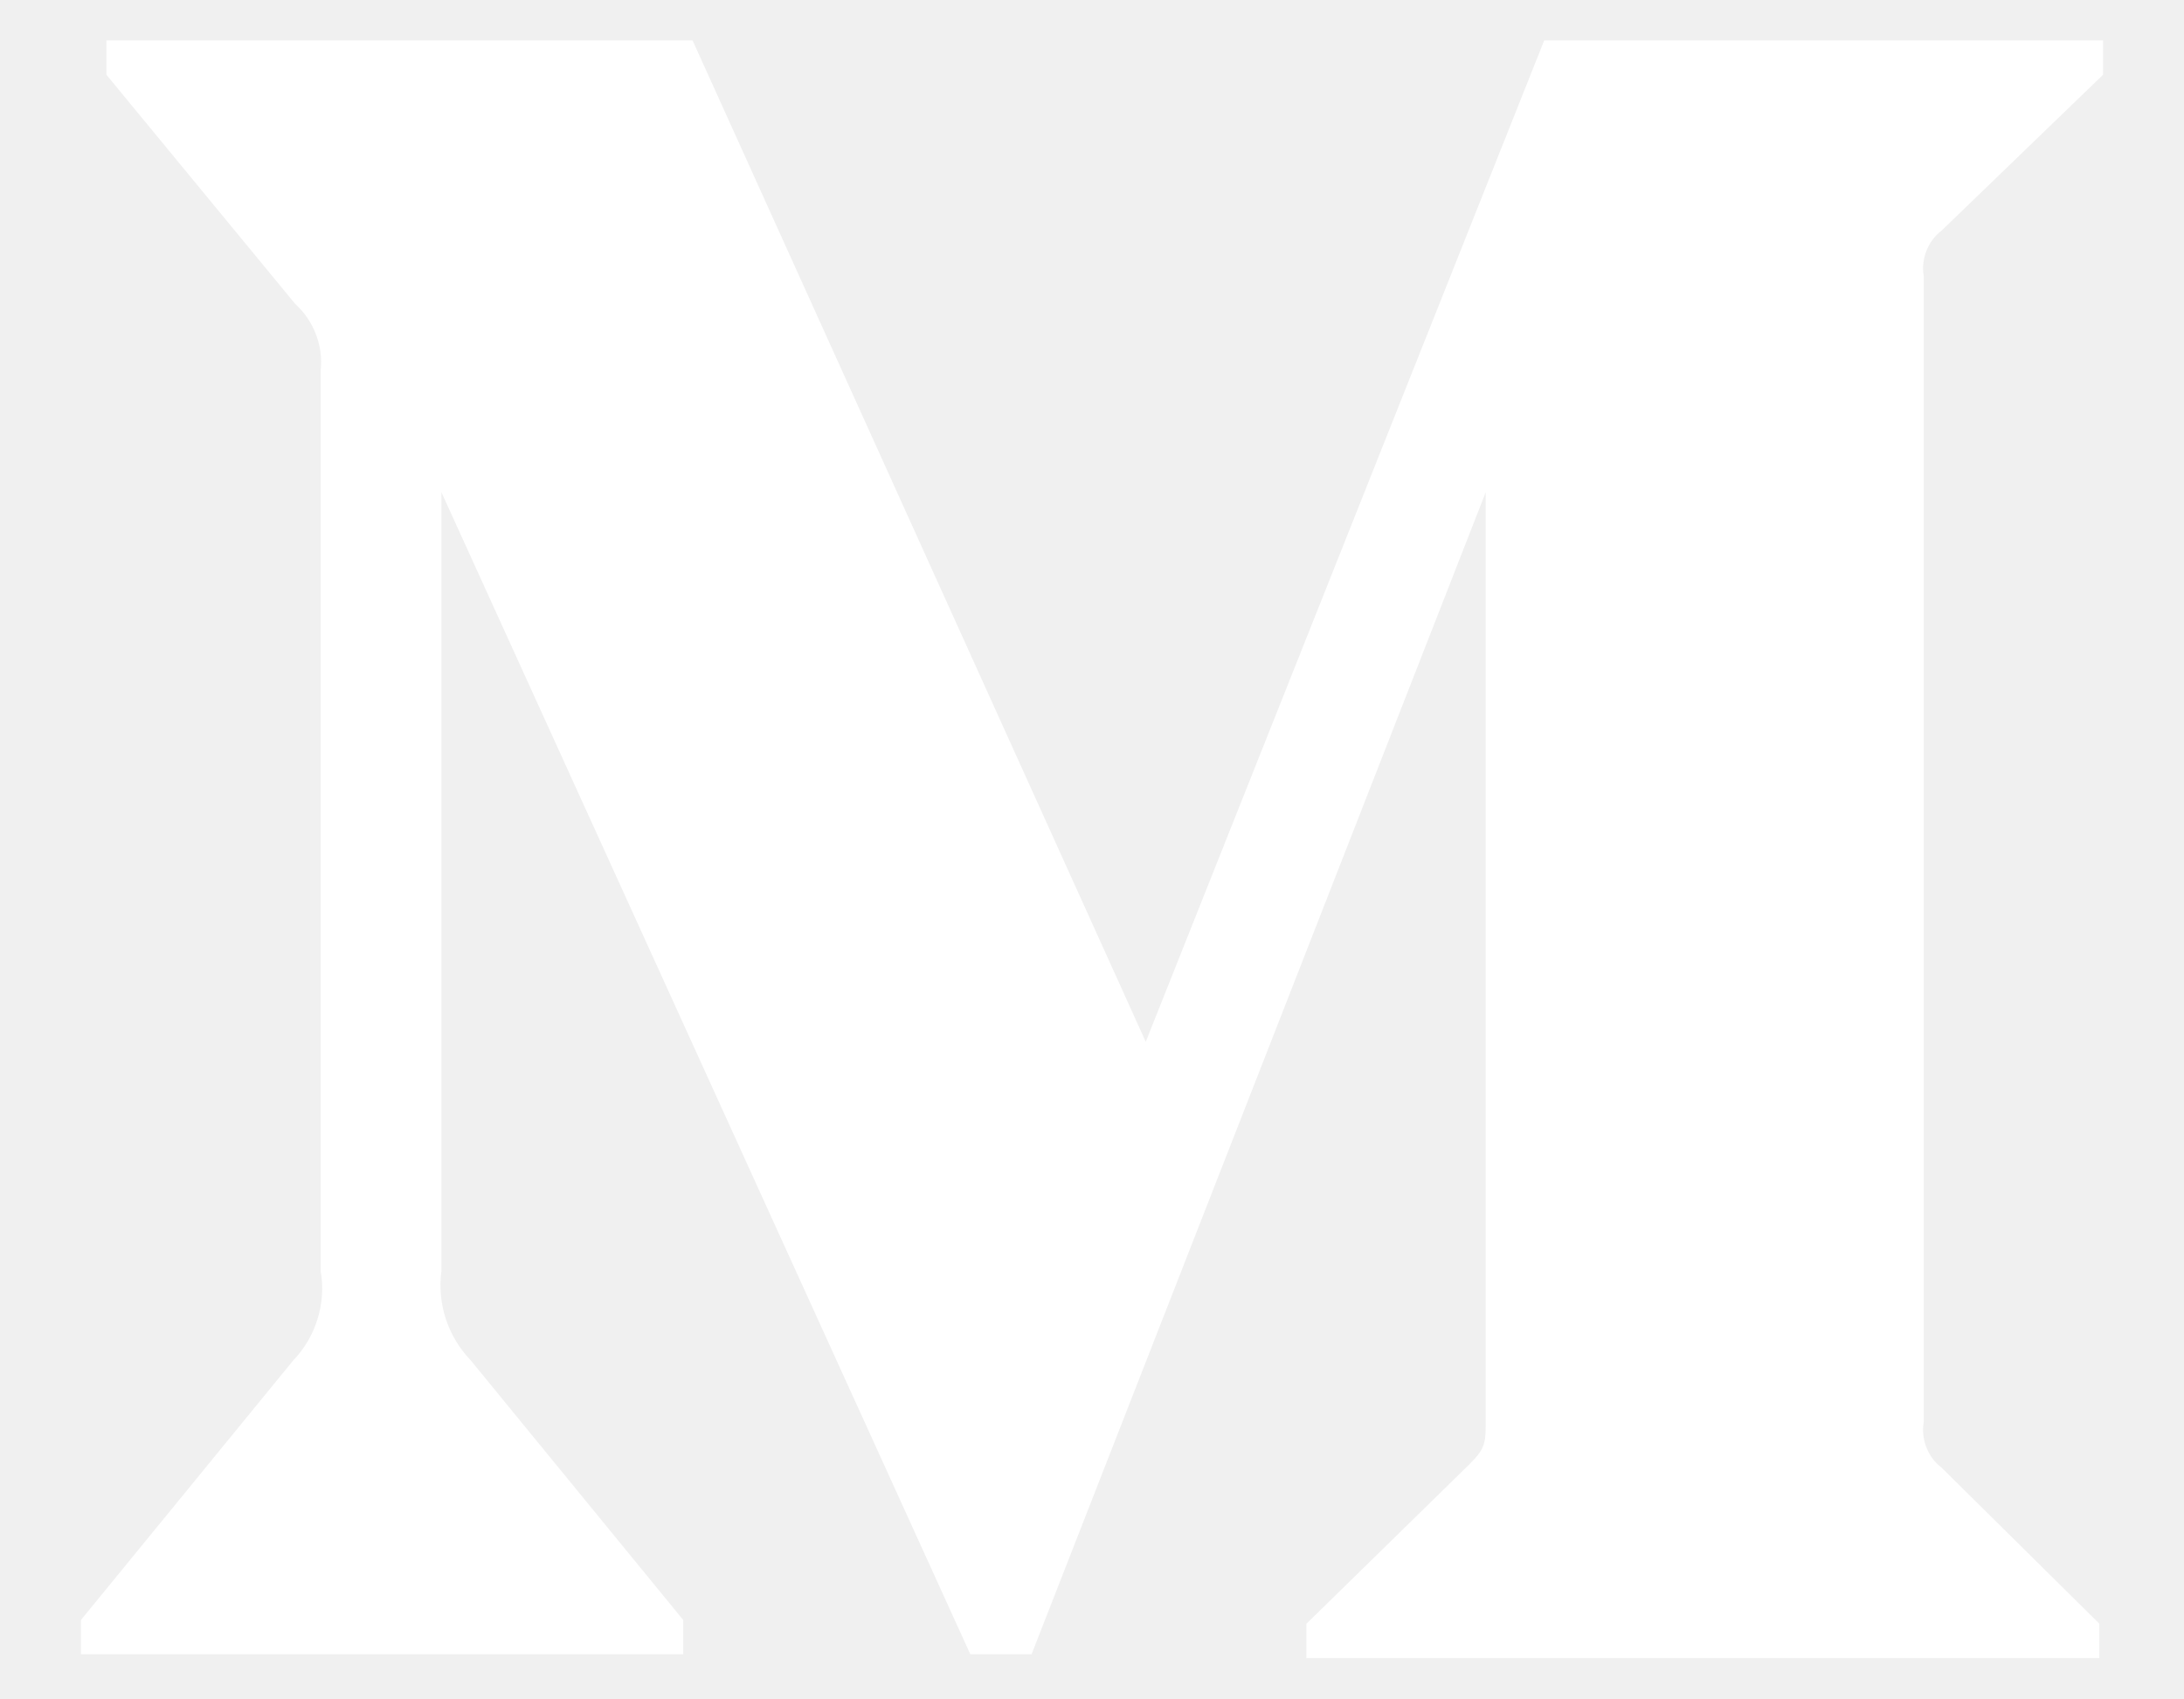
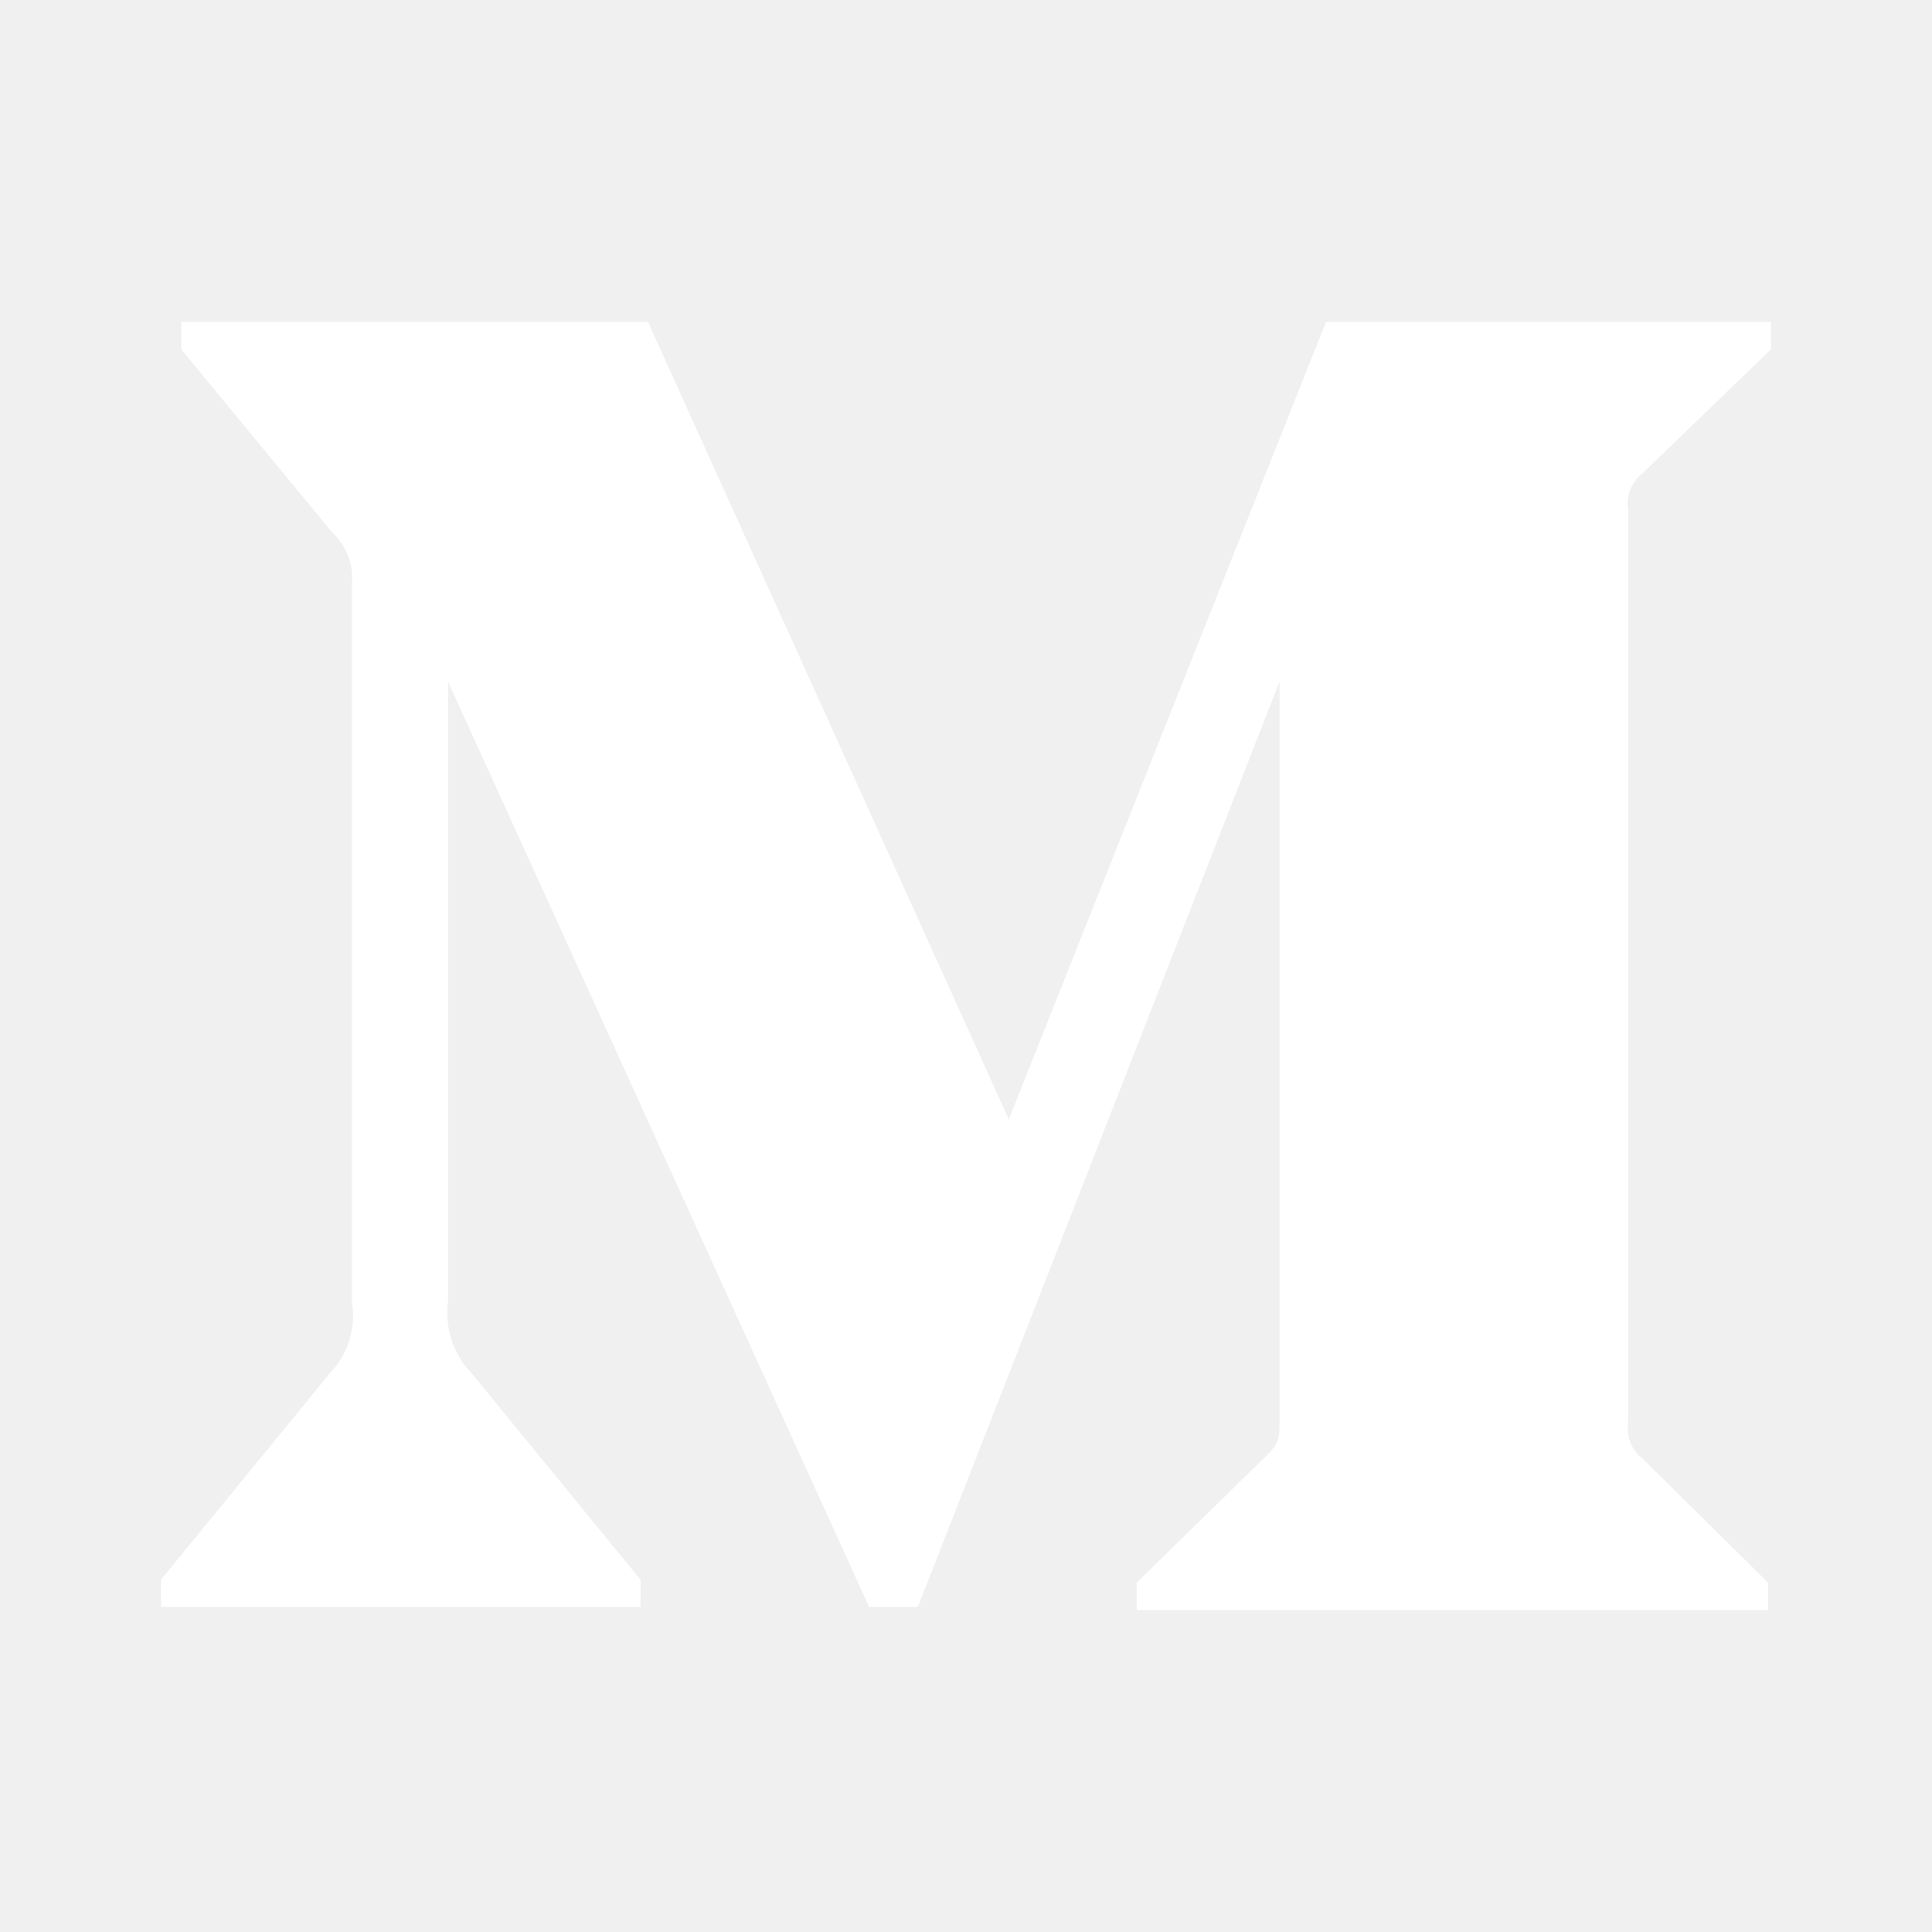
- <svg xmlns="http://www.w3.org/2000/svg" width="18" height="14" viewBox="0 0 18 14" fill="none">
-   <path d="M2.643 3.053C2.654 2.952 2.64 2.849 2.603 2.754C2.567 2.659 2.509 2.574 2.433 2.505L0.877 0.616V0.333H5.708L9.443 8.587L12.727 0.333H17.333V0.616L16.003 1.9C15.946 1.943 15.903 2.002 15.877 2.068C15.851 2.134 15.843 2.206 15.855 2.277V11.722C15.843 11.792 15.851 11.864 15.877 11.93C15.903 11.997 15.946 12.055 16.003 12.098L17.302 13.383V13.667H10.767V13.384L12.113 12.067C12.245 11.934 12.245 11.895 12.245 11.692V4.057L8.502 13.635H7.997L3.638 4.057V10.477C3.602 10.747 3.692 11.018 3.88 11.213L5.631 13.353V13.635H0.667V13.353L2.417 11.213C2.509 11.117 2.578 11 2.617 10.872C2.657 10.744 2.666 10.608 2.643 10.477V3.053Z" fill="white" />
+ <svg xmlns="http://www.w3.org/2000/svg" width="39" height="39" viewBox="0 0 39 39" fill="none">
+   <path d="M7.104 11.804C7.124 11.606 7.098 11.406 7.027 11.221C6.956 11.035 6.842 10.869 6.695 10.735L3.659 7.051V6.5H13.081L20.364 22.596L26.767 6.5H35.75V7.051L33.155 9.555C33.045 9.64 32.96 9.753 32.909 9.882C32.859 10.012 32.844 10.152 32.867 10.29V28.707C32.844 28.844 32.859 28.985 32.909 29.114C32.96 29.244 33.045 29.357 33.155 29.442L35.69 31.948V32.5H22.945V31.949L25.569 29.382C25.828 29.122 25.828 29.045 25.828 28.649V13.761L18.528 32.438H17.544L9.045 13.761V26.279C8.975 26.806 9.149 27.336 9.516 27.716L12.93 31.889V32.438H3.25V31.889L6.662 27.716C6.843 27.528 6.977 27.3 7.054 27.05C7.131 26.801 7.148 26.537 7.104 26.279V11.804Z" fill="white" />
</svg>
